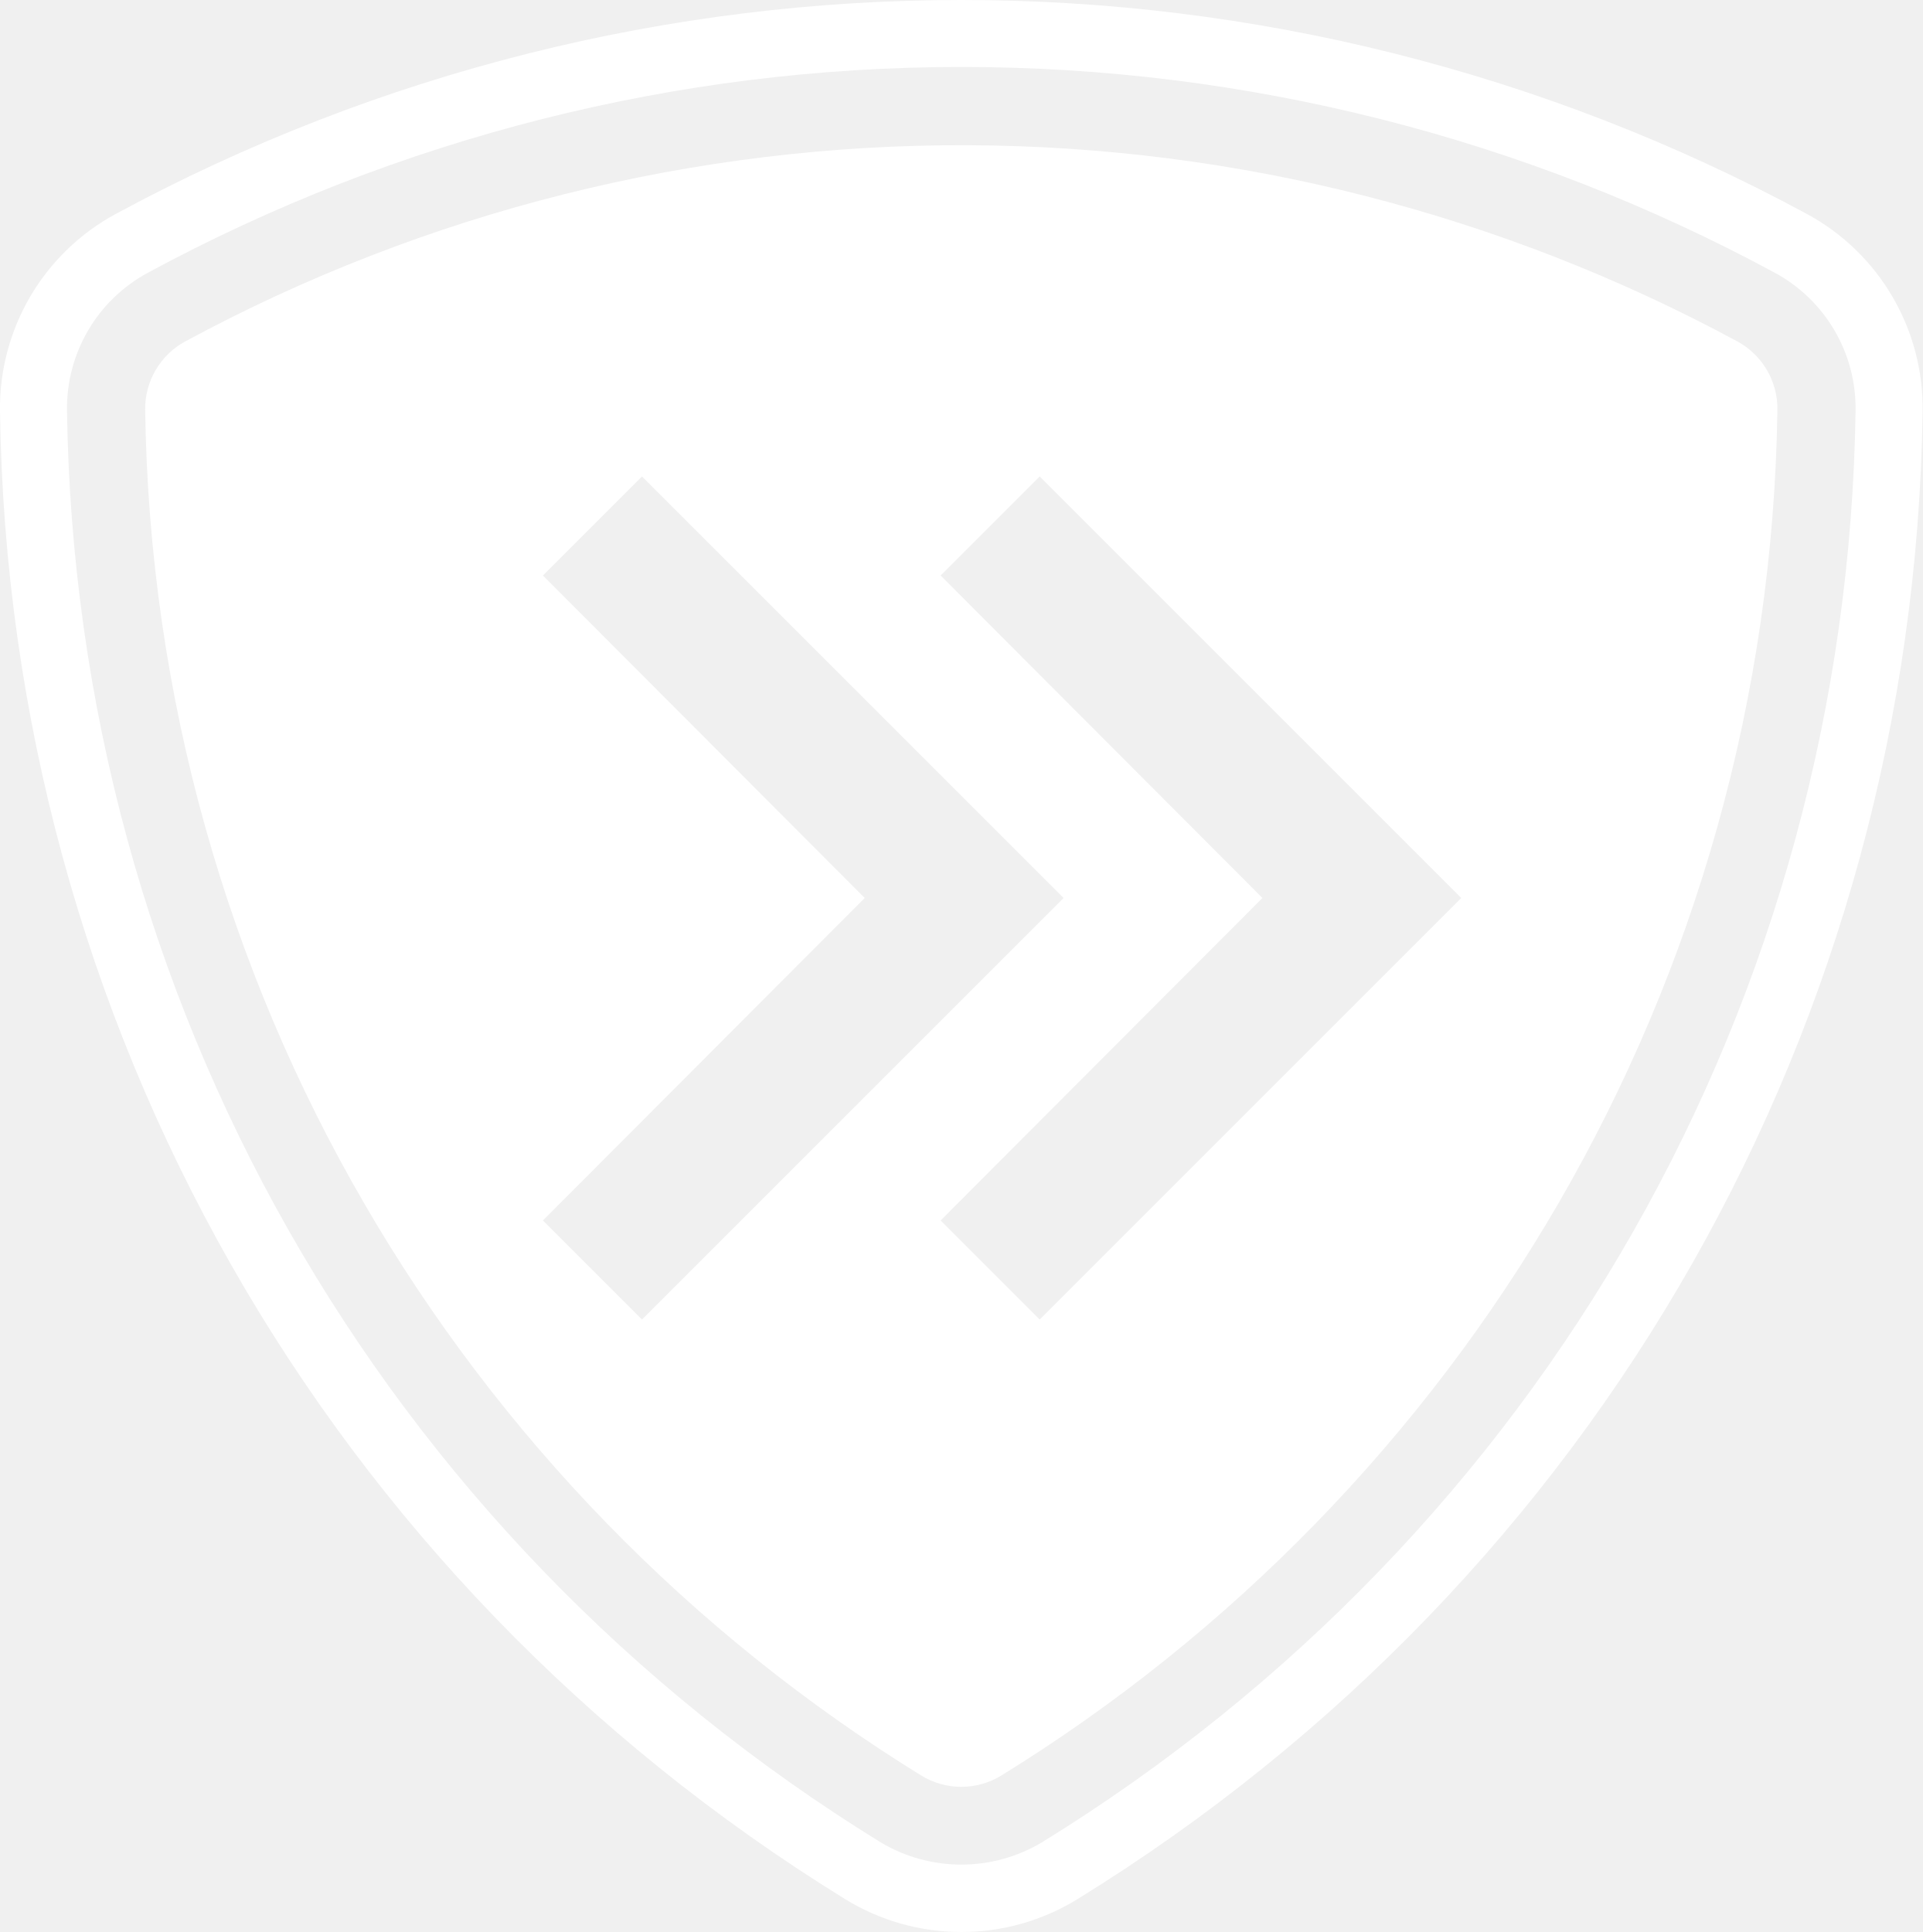
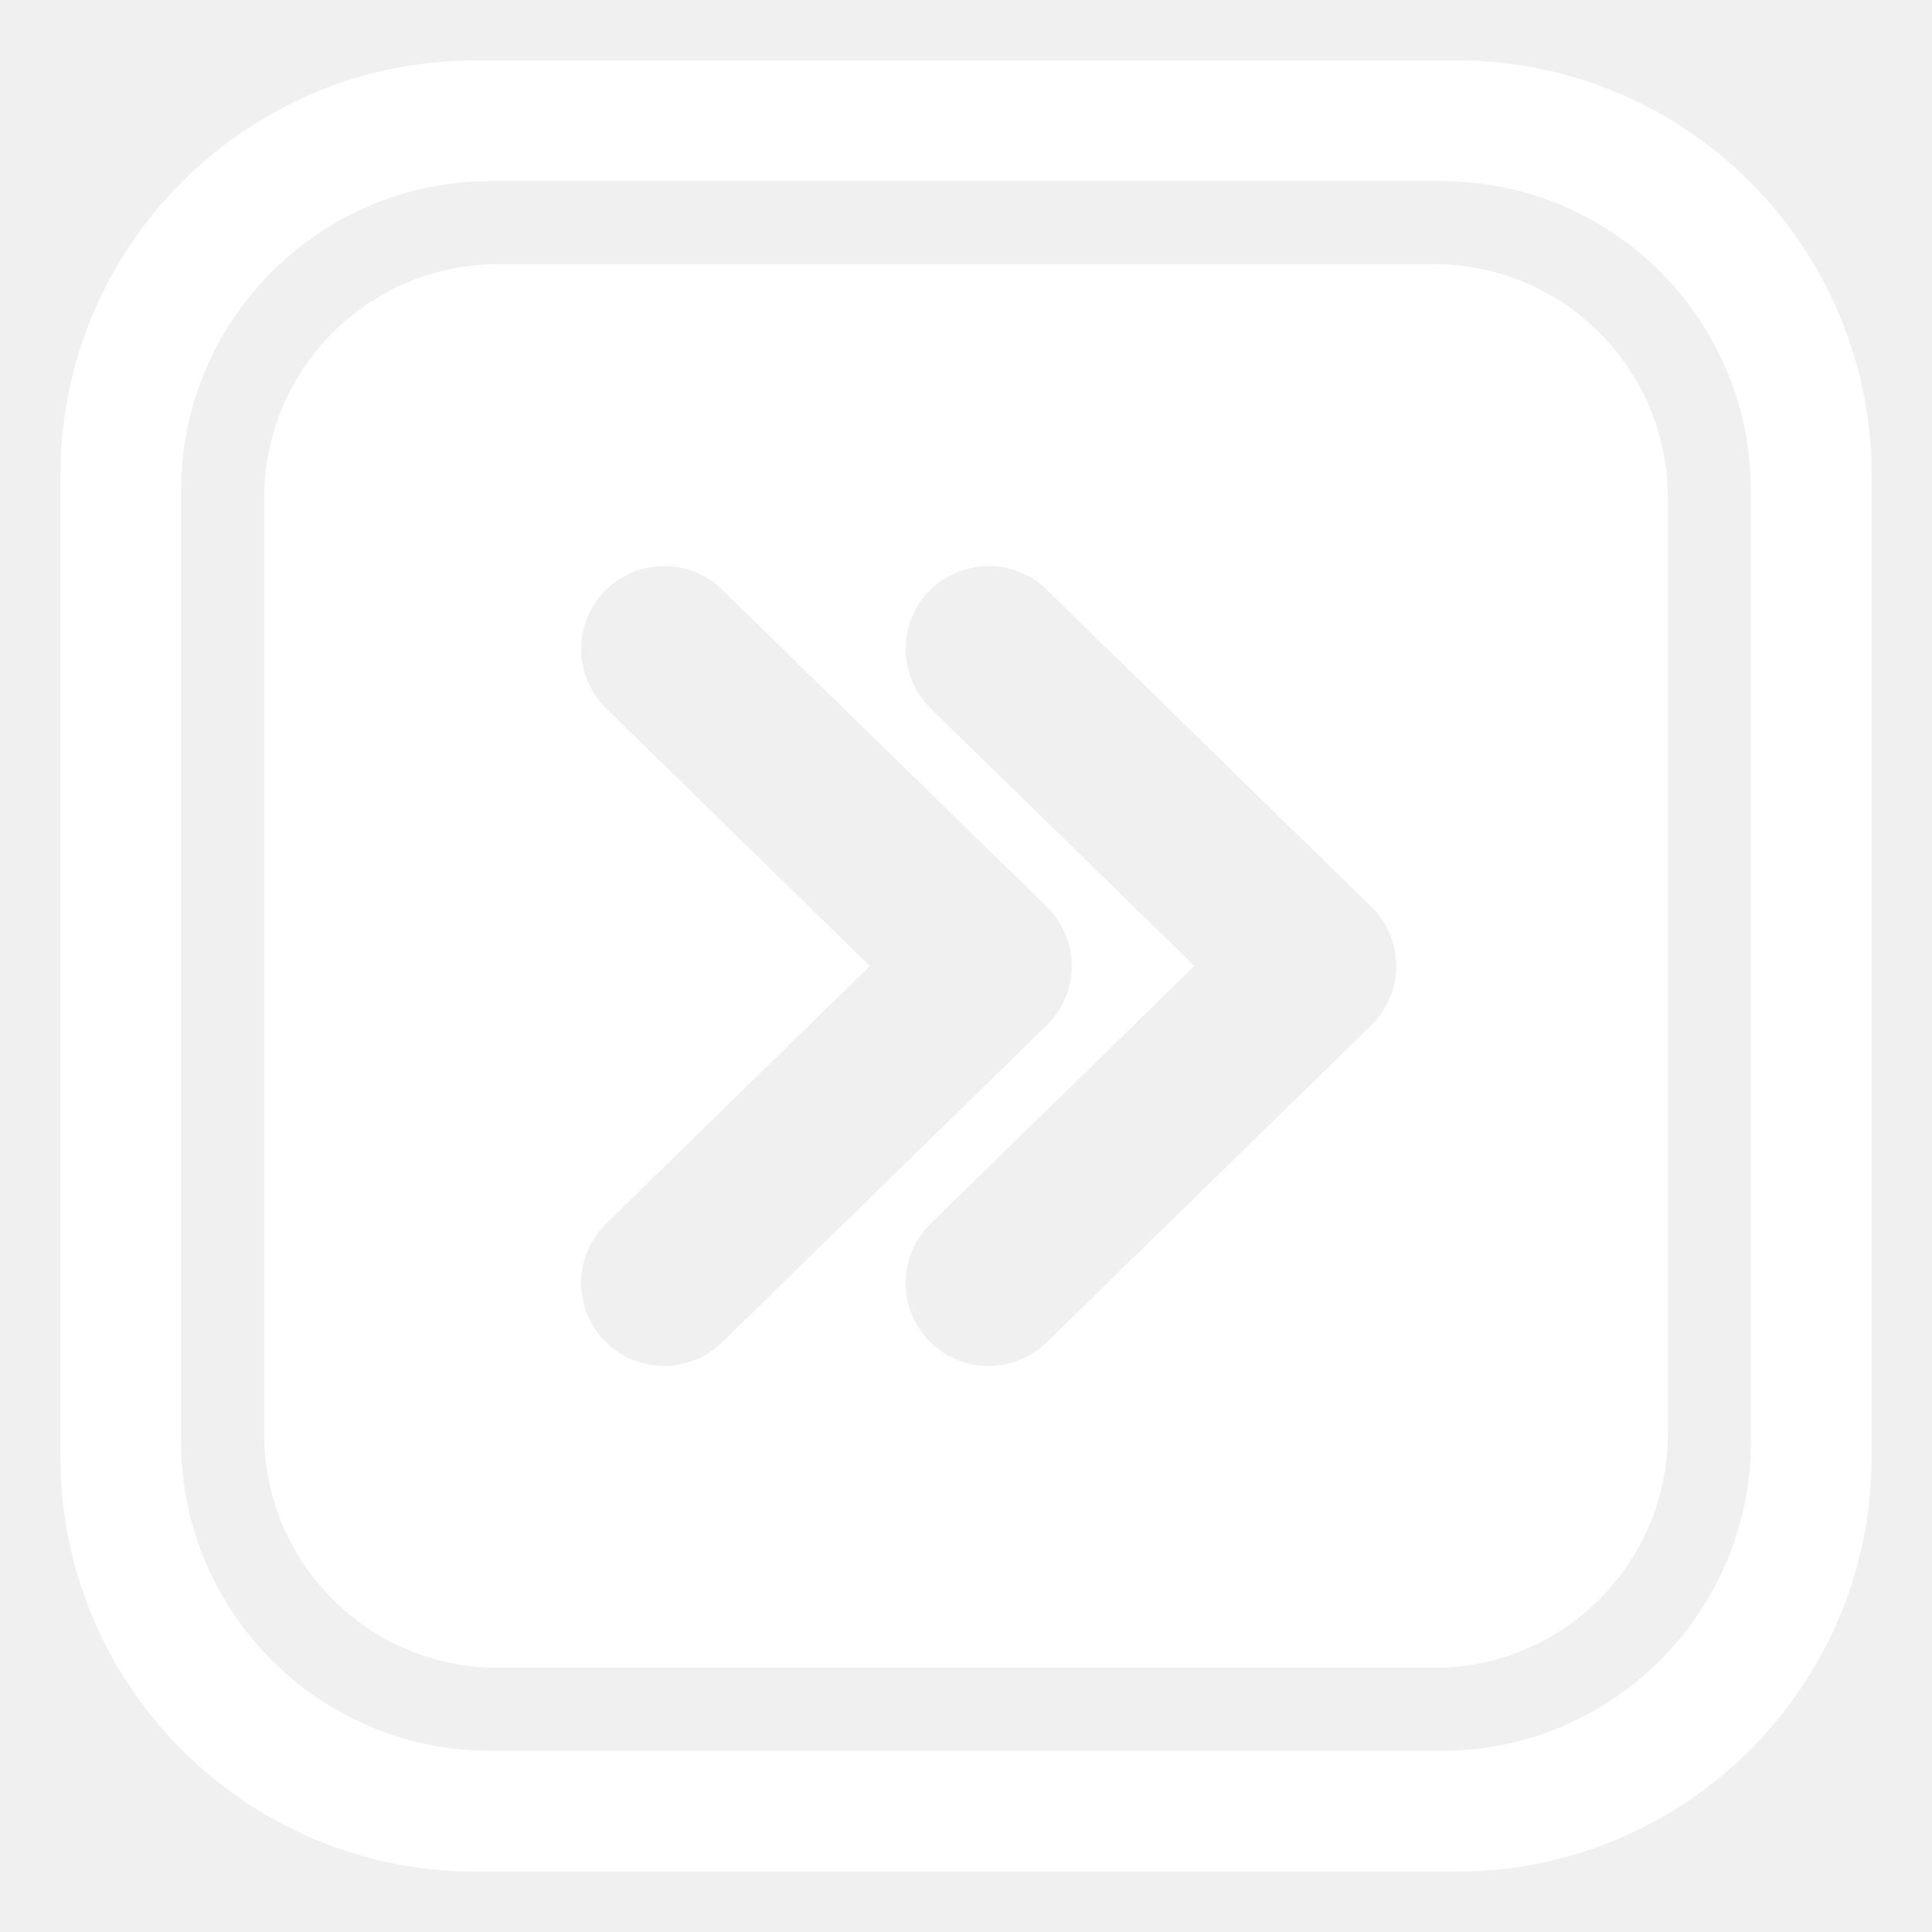
- <svg xmlns="http://www.w3.org/2000/svg" viewBox="0 0 565.15 568" version="1.1" id="svg16">
-   <defs id="defs4">
-     <style id="style2">.cls-1{fill:red;}.cls-2{fill:#fff;}</style>
+ <svg xmlns="http://www.w3.org/2000/svg" viewBox="0 0 512 512">
+   <defs>
+     <mask id="m" maskUnits="userSpaceOnUse" x="0" y="0" width="512" height="512">
+       <rect width="512" height="512" fill="#fff" />
+       <path d="M176 172 L262 256 L176 340 M262 172 L348 256 L262 340" fill="none" stroke="#000" stroke-width="44" stroke-linecap="round" stroke-linejoin="round" />
+     </mask>
  </defs>
-   <path class="cls-1" d="m 282.58,568 a 65,65 0 0 1 -34.14,-9.66 C 95.41,463.94 2.54,300.46 0,121 a 64.91,64.91 0 0 1 34,-58.09 522.56,522.56 0 0 1 497.16,0 64.91,64.91 0 0 1 34,58.12 c -2.53,179.43 -95.4,342.91 -248.42,437.3 A 65,65 0 0 1 282.58,568 Z m 0,-548.31 A 502.24,502.24 0 0 0 43.4,80.22 45.27,45.27 0 0 0 19.7,120.75 c 2.44,172.67 91.81,330 239.07,420.83 a 46.19,46.19 0 0 0 47.61,0 C 453.64,450.73 543,293.42 545.45,120.75 A 45.26,45.26 0 0 0 521.75,80.21 502.26,502.26 0 0 0 282.58,19.69 Z" id="path8" style="fill:#ffffff" />
-   <path style="fill:#ffffff" d="M 284.705 42.693 A 479.9 479.9 0 0 0 54.369 100.42 A 22.53 22.53 0 0 0 42.67 120.42 C 45.07 290.26 135.67 438.64 270.83 522.01 A 22.48 22.48 0 0 0 294.32 522.01 C 429.48 438.64 520.08 290.26 522.48 120.42 A 22.53 22.53 0 0 0 510.779 100.42 A 479.9 479.9 0 0 0 284.705 42.693 z M 188.717 140.072 L 312.648 264.006 L 188.717 387.938 L 159.592 358.812 L 254.193 264.006 L 159.592 169.197 L 188.717 140.072 z M 305.625 140.072 L 429.559 264.006 L 305.625 387.938 L 276.502 358.812 L 371.104 264.006 L 276.502 169.197 L 305.625 140.072 z " id="path10" />
-   <g id="g825" transform="translate(-3.86549,36.56464)" />
+   <path fill="#fff" fill-rule="evenodd" d="M126,16 H386 A110,110 0 0 1 496,126 V386 A110,110 0 0 1 386,496 H126 A110,110 0 0 1 16,386 V126 A110,110 0 0 1 126,16 Z M130,48 H382 A82,82 0 0 1 464,130 V382 A82,82 0 0 1 382,464 H130 A82,82 0 0 1 48,382 V130 A82,82 0 0 1 130,48 Z" />
+   <rect x="70" y="70" width="372" height="372" rx="62" fill="#fff" mask="url(#m)" />
</svg>
